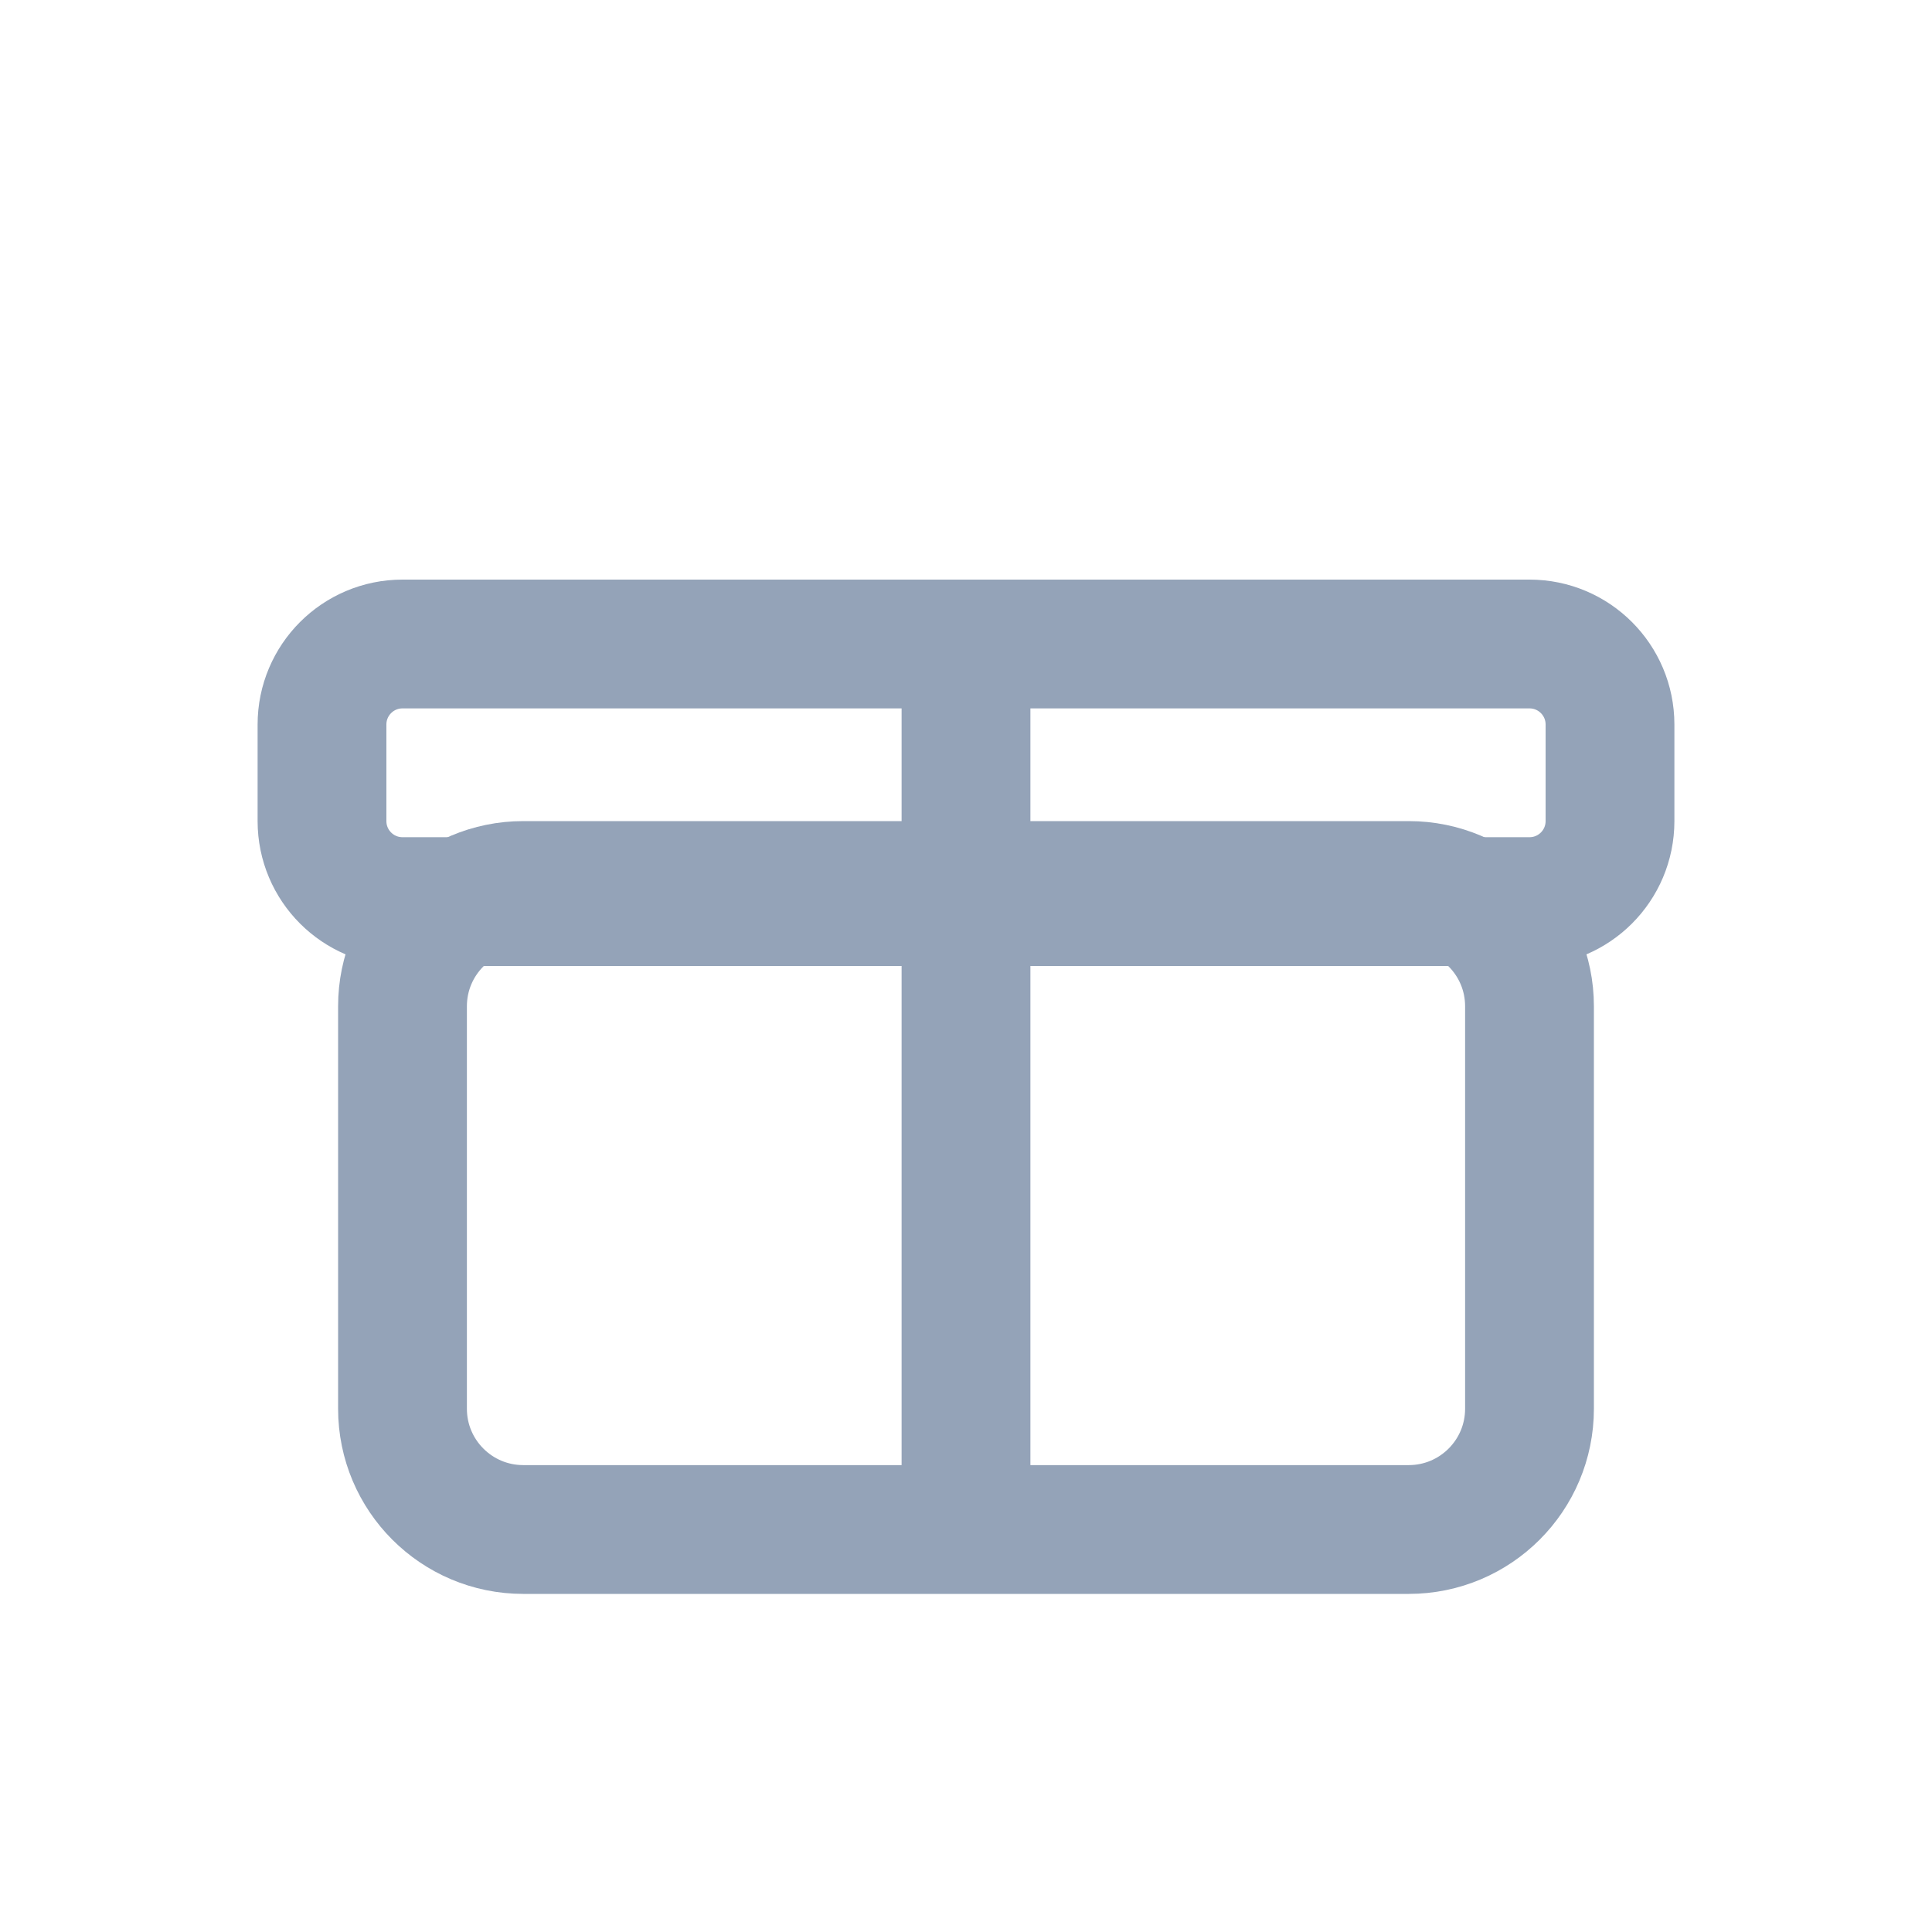
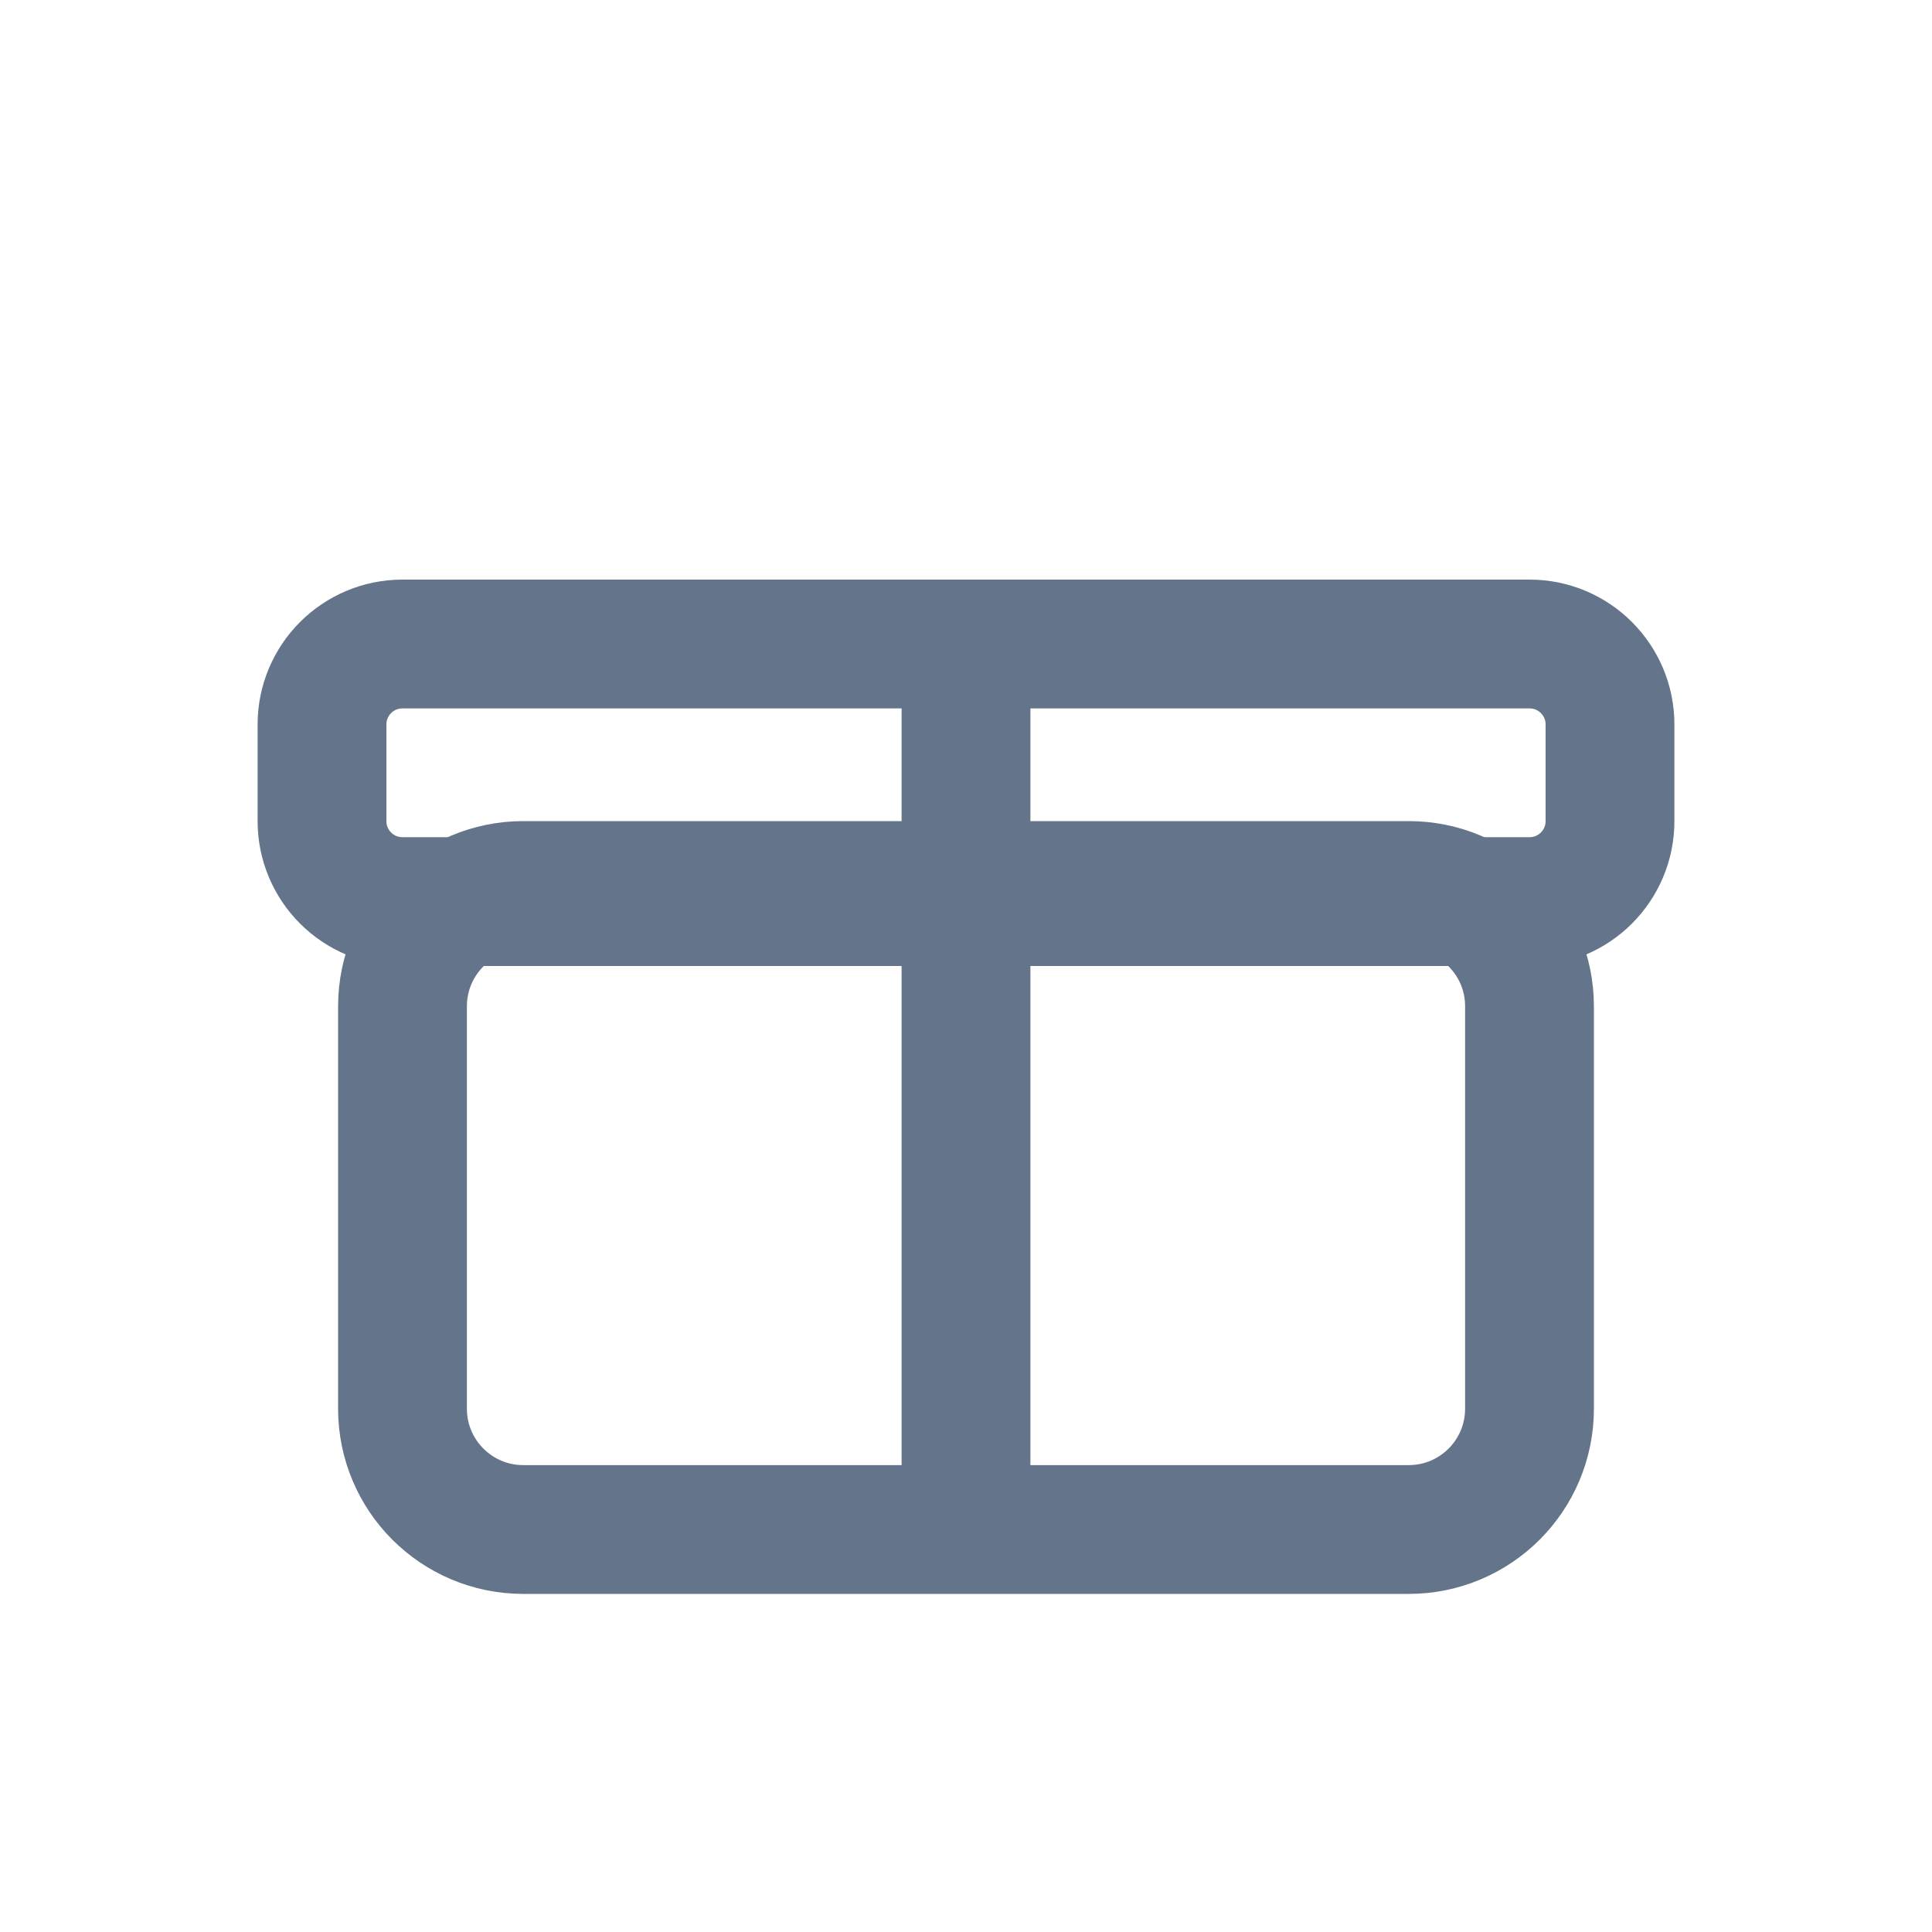
<svg xmlns="http://www.w3.org/2000/svg" width="24" height="24" viewBox="0 0 24 24">
-   <rect x="5" y="11" width="14" height="8" rx="1.5" fill="none" stroke="#94A3B8" stroke-width="1.6" />
-   <rect x="4" y="8" width="16" height="3.2" rx="1" fill="none" stroke="#94A3B8" stroke-width="1.6" />
-   <line x1="12" y1="8" x2="12" y2="19" stroke="#94A3B8" stroke-width="1.6" />
+   <rect x="5" y="11" width="14" height="8" rx="1.5" fill="none" stroke="#64748B" stroke-width="1.6" />
+   <rect x="4" y="8" width="16" height="3.2" rx="1" fill="none" stroke="#64748B" stroke-width="1.6" />
+   <line x1="12" y1="8" x2="12" y2="19" stroke="#64748B" stroke-width="1.6" />
</svg>
